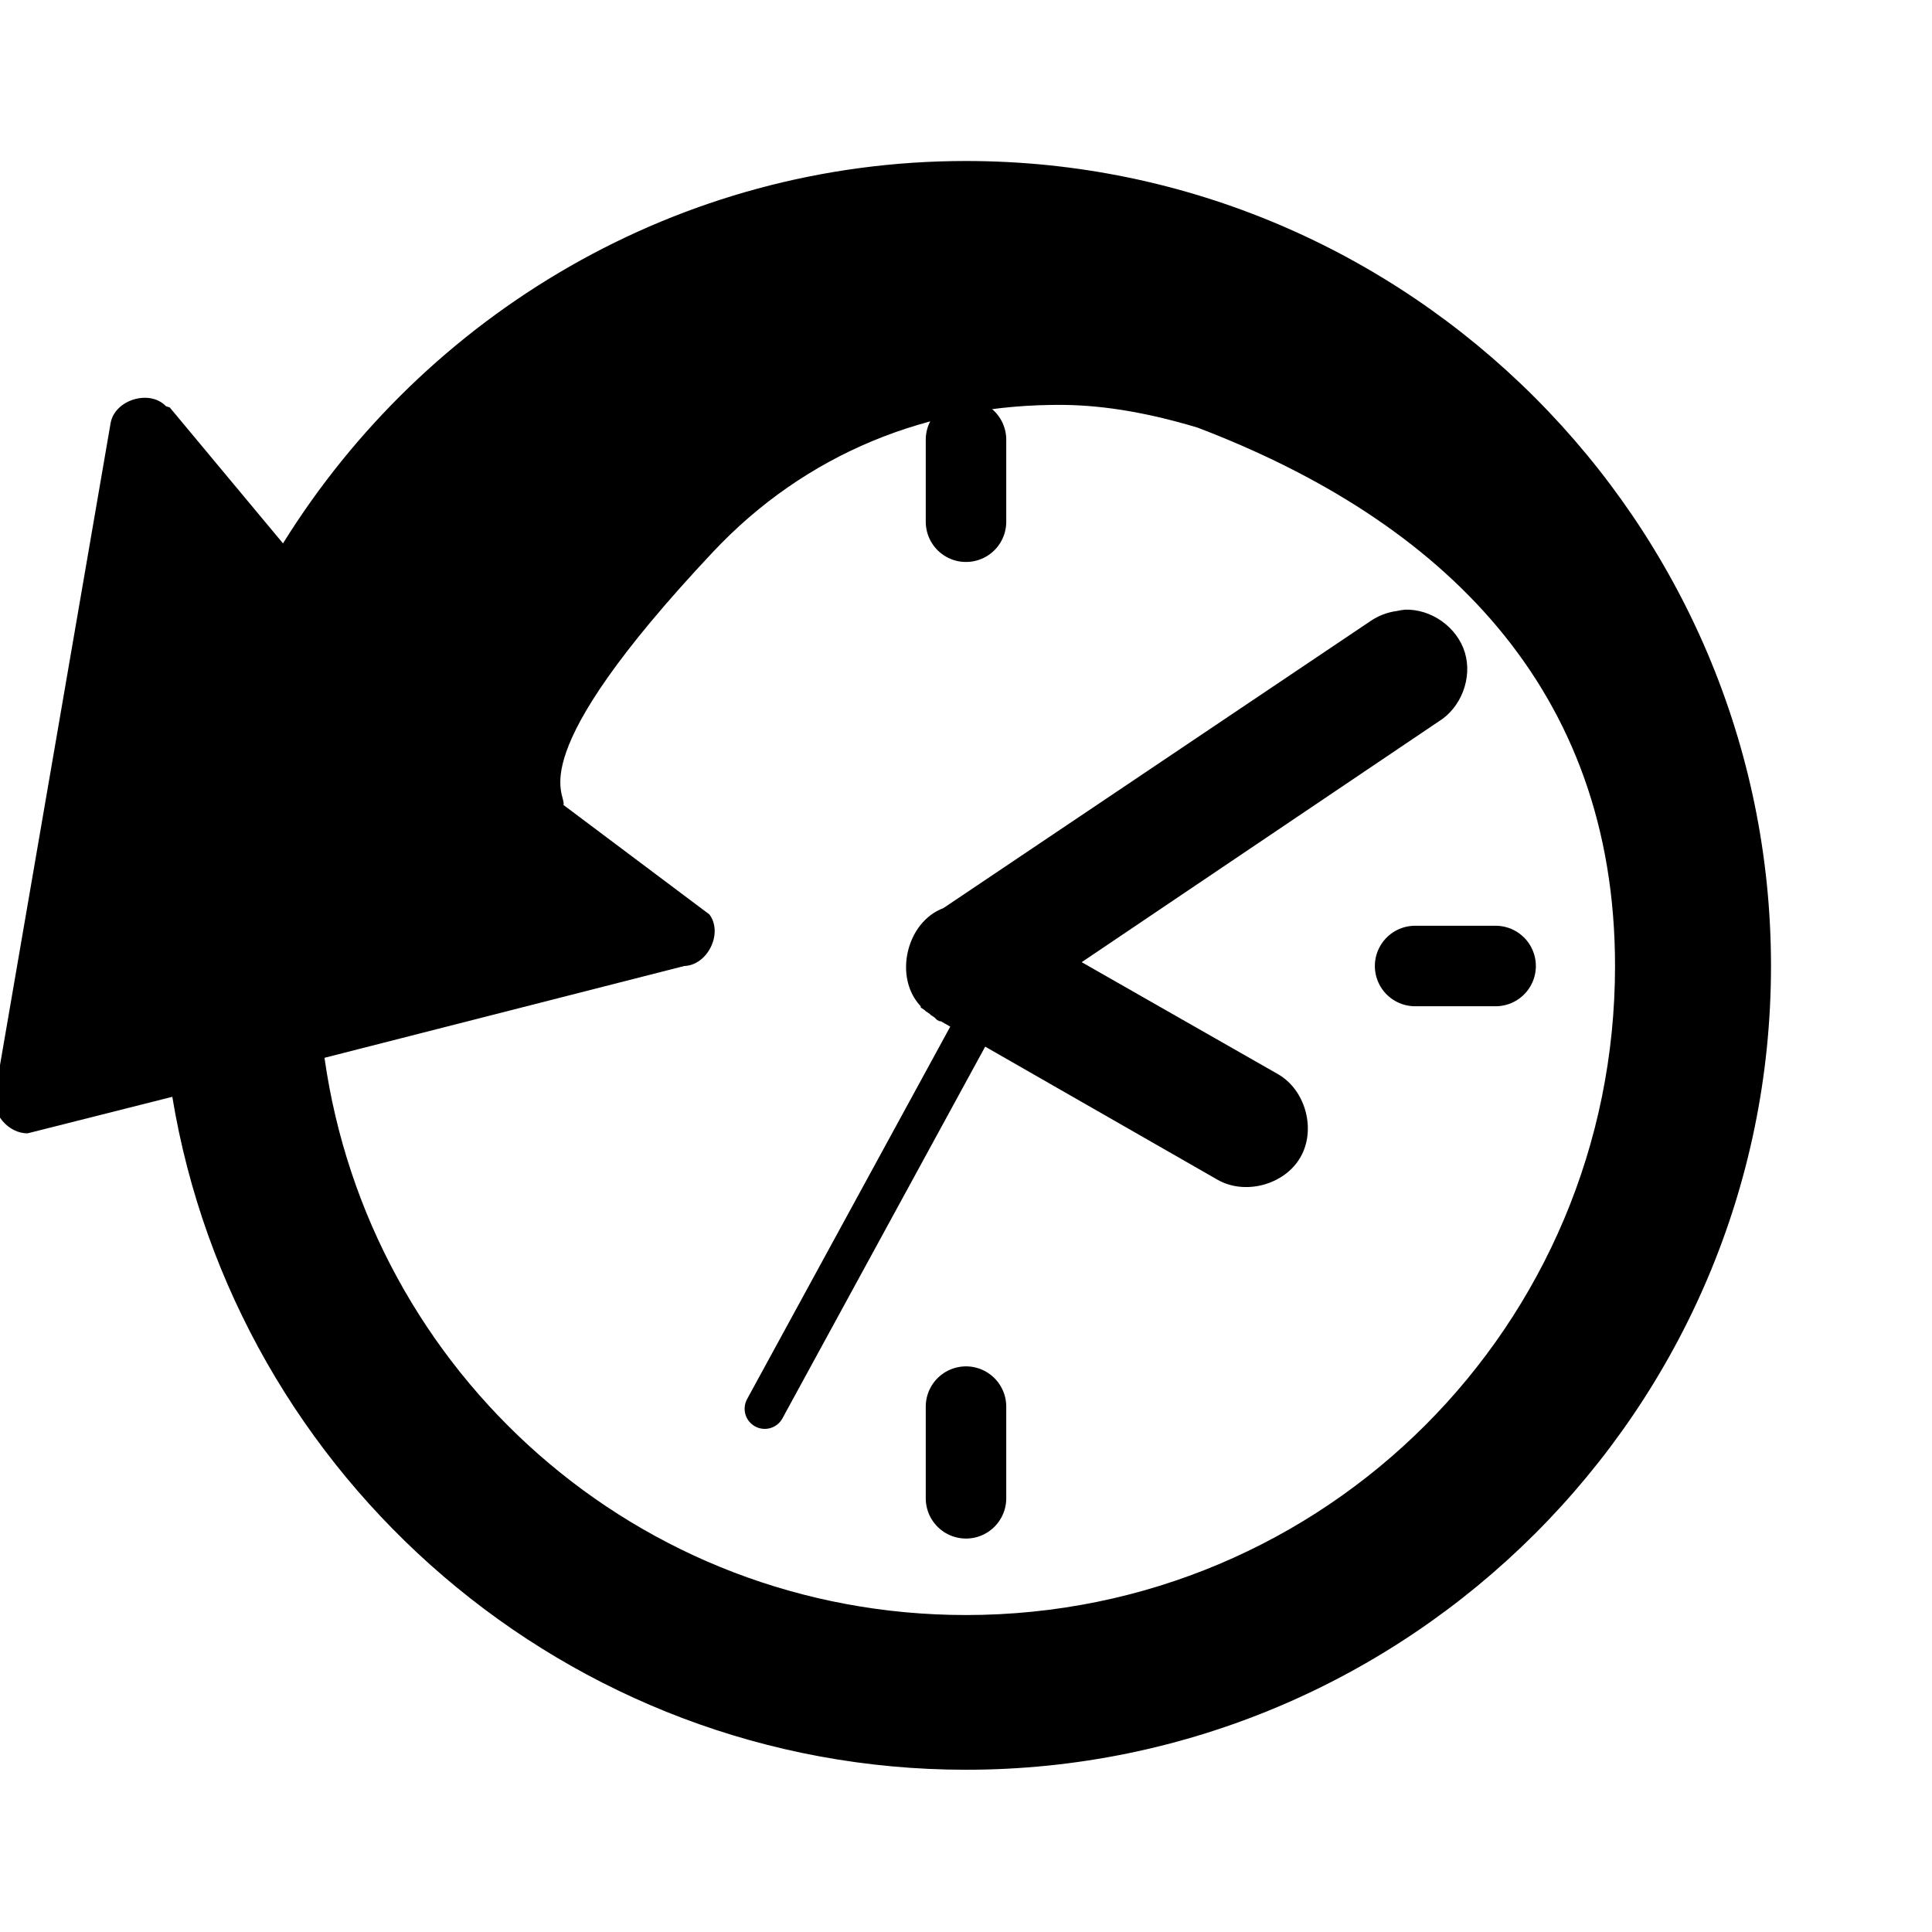
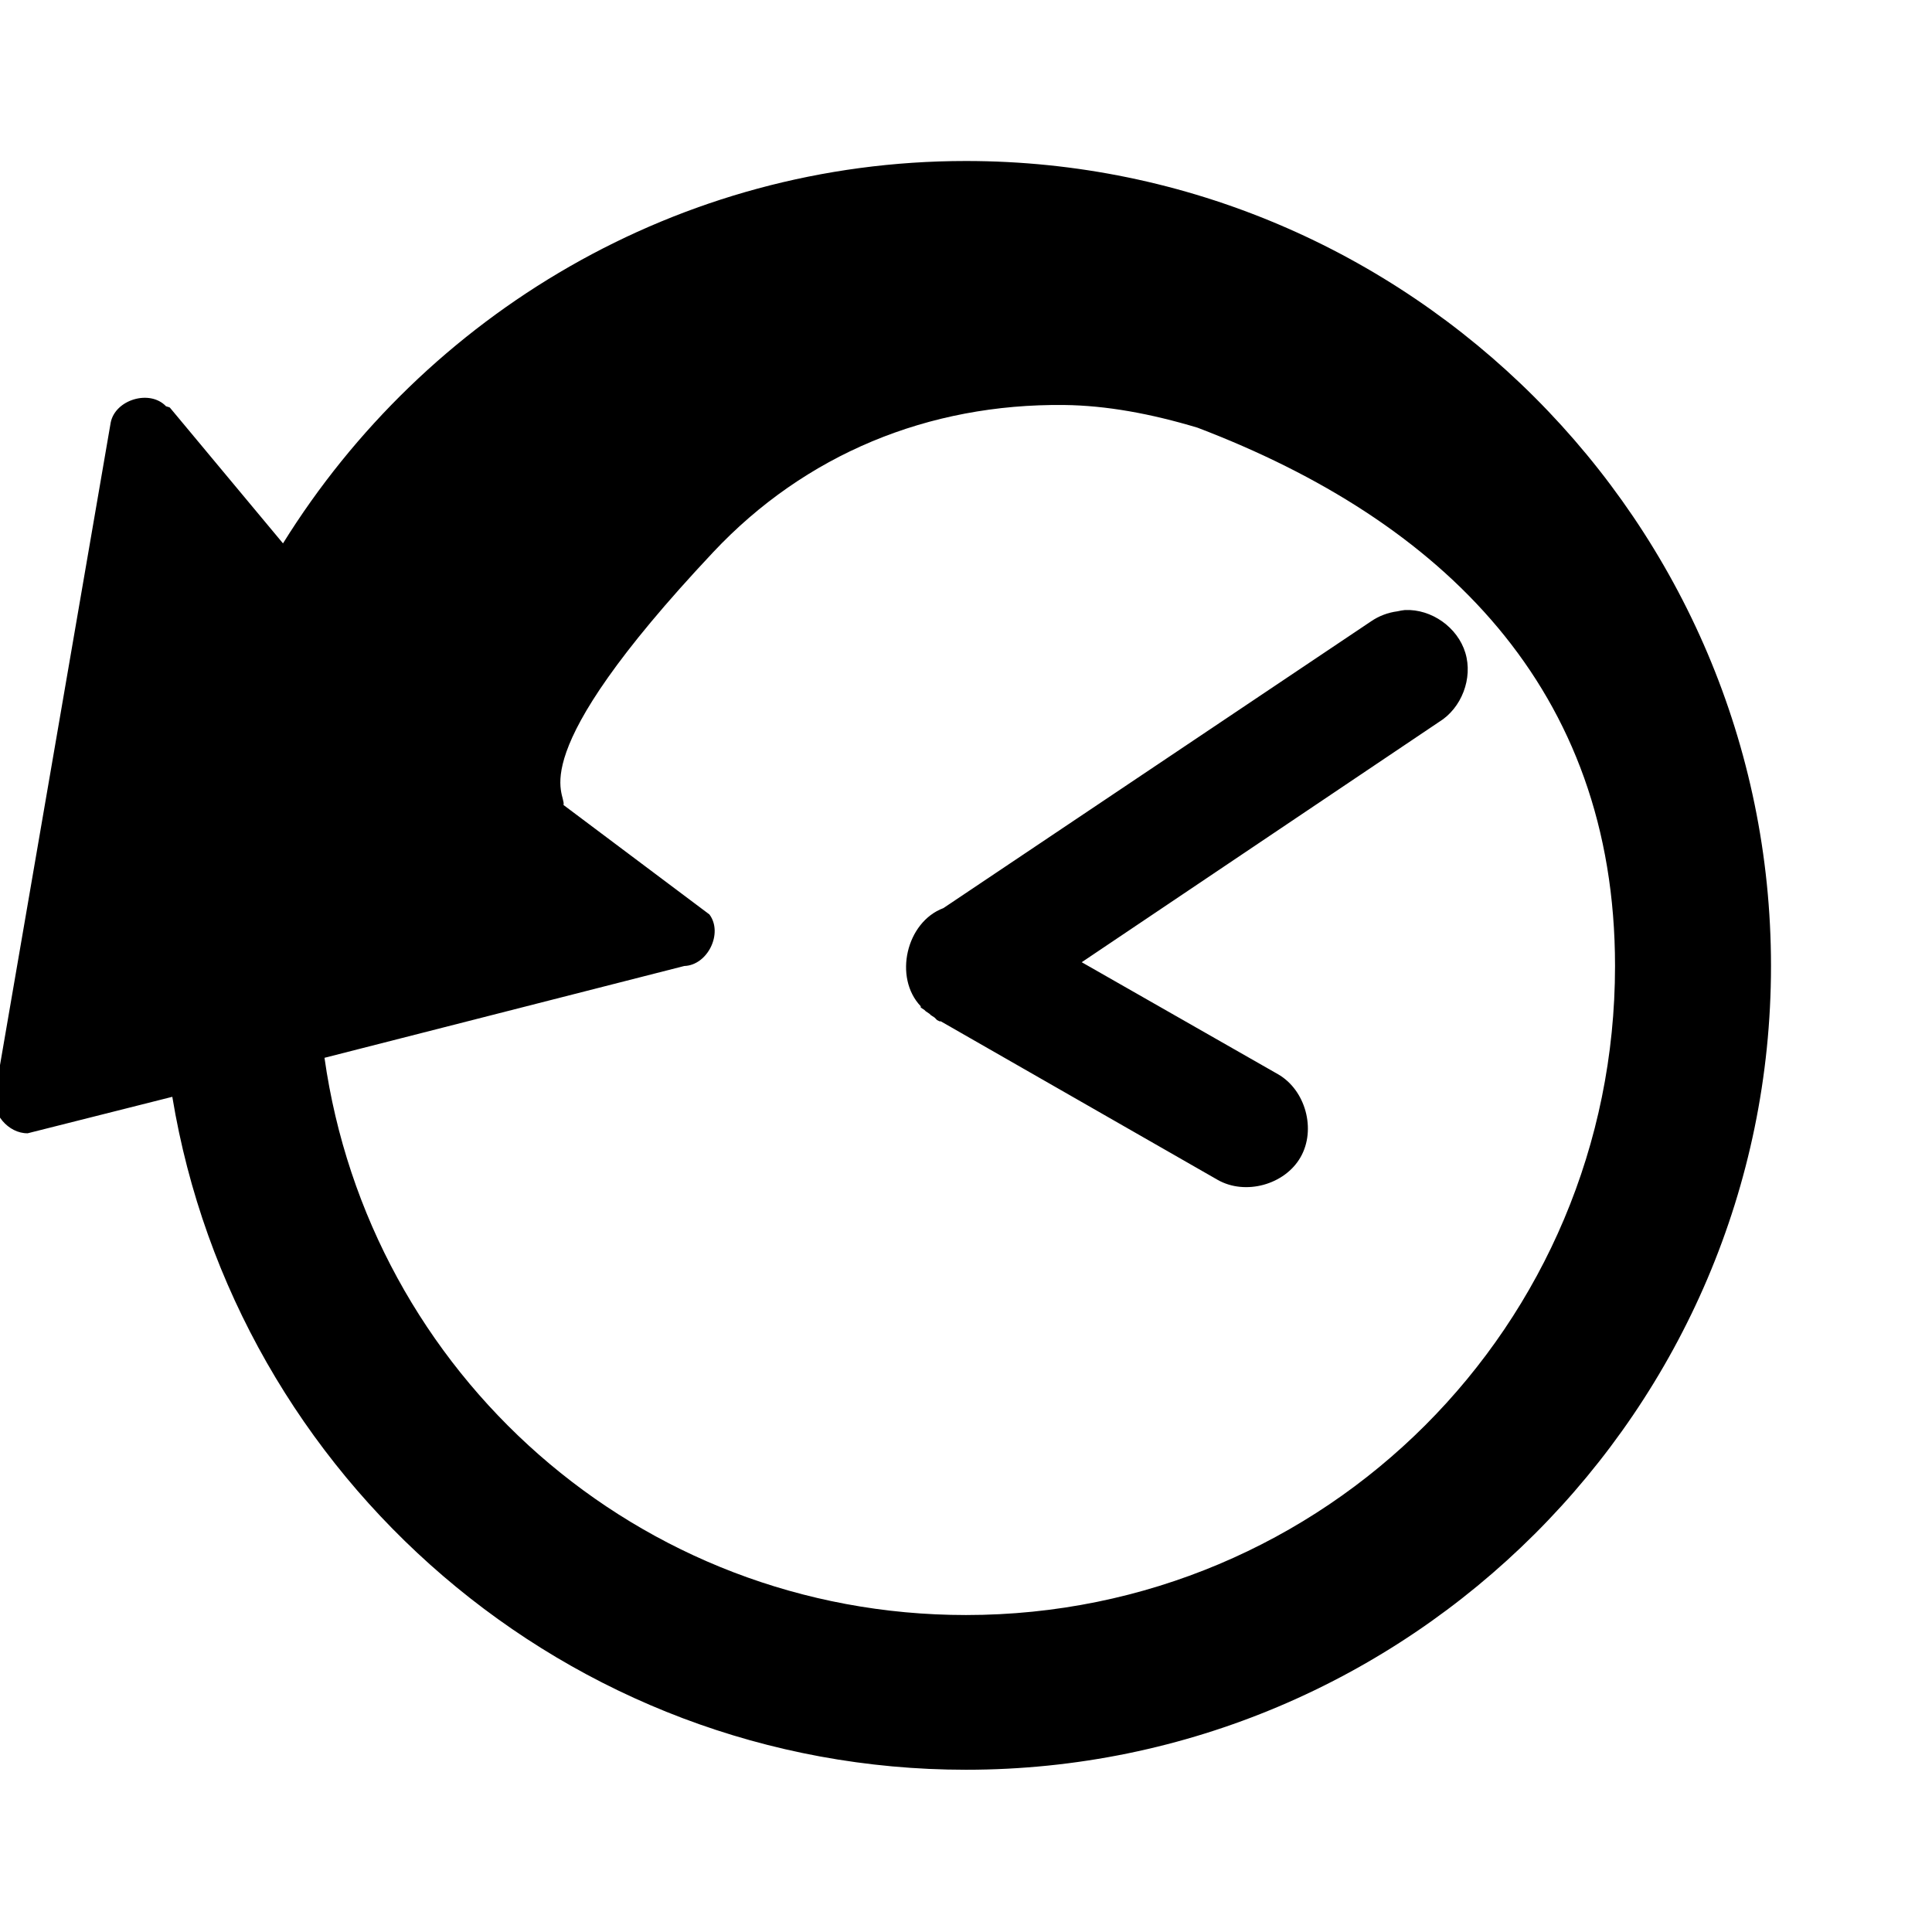
<svg xmlns="http://www.w3.org/2000/svg" xmlns:xlink="http://www.w3.org/1999/xlink" version="1.1" width="48" height="48" id="svg3123">
  <defs id="defs3125">
    <linearGradient id="linearGradient8838-795">
      <stop id="stop2737" style="stop-color:black;stop-opacity:1" offset="0" />
      <stop id="stop2739" style="stop-color:black;stop-opacity:0" offset="1" />
    </linearGradient>
    <radialGradient cx="62.625" cy="4.625" r="10.625" fx="62.625" fy="4.625" id="radialGradient3546" xlink:href="#linearGradient8838-795" gradientUnits="userSpaceOnUse" gradientTransform="matrix(1,0,0,0.341176,0,3.047059)" />
    <linearGradient id="linearGradient37935">
      <stop id="stop37937" style="stop-color:#7c7c7c;stop-opacity:1" offset="0" />
      <stop id="stop37939" style="stop-color:#242424;stop-opacity:1" offset="1" />
    </linearGradient>
    <linearGradient x1="15.656" y1="13.36" x2="15.656" y2="44.786" id="linearGradient3571" xlink:href="#linearGradient37935" gradientUnits="userSpaceOnUse" gradientTransform="translate(0.749992,5e-8)" />
    <linearGradient id="linearGradient4873-625-158-888-767">
      <stop id="stop4258" style="stop-color:white;stop-opacity:1" offset="0" />
      <stop id="stop4260" style="stop-color:white;stop-opacity:0" offset="1" />
    </linearGradient>
    <linearGradient x1="63.397" y1="-9.383" x2="63.397" y2="7.443" id="linearGradient3568" xlink:href="#linearGradient4873-625-158-888-767" gradientUnits="userSpaceOnUse" gradientTransform="matrix(2.149872,0,0,2.149872,-109.3655,31.93534)" />
    <linearGradient id="linearGradient42174">
      <stop id="stop42176" style="stop-color:#a0a0a0;stop-opacity:1" offset="0" />
      <stop id="stop42178" style="stop-color:white;stop-opacity:1" offset="1" />
    </linearGradient>
    <linearGradient x1="6.342" y1="7.789" x2="22.218" y2="25.884" id="linearGradient3565" xlink:href="#linearGradient42174" gradientUnits="userSpaceOnUse" />
    <linearGradient id="linearGradient2145">
      <stop id="stop2147" style="stop-color:#fffffd;stop-opacity:1" offset="0" />
      <stop id="stop2149" style="stop-color:#cbcbc9;stop-opacity:1" offset="1" />
    </linearGradient>
    <radialGradient cx="11.902" cy="10.045" r="29.293" fx="11.902" fy="10.045" id="radialGradient3563" xlink:href="#linearGradient2145" gradientUnits="userSpaceOnUse" />
    <linearGradient id="linearGradient7101">
      <stop id="stop7103" style="stop-color:black;stop-opacity:1" offset="0" />
      <stop id="stop7105" style="stop-color:black;stop-opacity:0" offset="1" />
    </linearGradient>
    <linearGradient x1="79.25" y1="15.75" x2="83.625" y2="14.781" id="linearGradient3566" xlink:href="#linearGradient7101" gradientUnits="userSpaceOnUse" />
    <linearGradient id="linearGradient3747">
      <stop id="stop3749" style="stop-color:#494949;stop-opacity:1" offset="0" />
      <stop id="stop3751" style="stop-color:#888a85;stop-opacity:0" offset="1" />
    </linearGradient>
    <linearGradient x1="78.312" y1="12.312" x2="83.203" y2="12.093" id="linearGradient3554" xlink:href="#linearGradient3747" gradientUnits="userSpaceOnUse" gradientTransform="matrix(1.639971,0,0,1.771048,-112.5597,-11.63673)" />
    <linearGradient id="linearGradient7089">
      <stop id="stop7091" style="stop-color:#eeeeec;stop-opacity:1" offset="0" />
      <stop id="stop7093" style="stop-color:#eeeeec;stop-opacity:0" offset="1" />
    </linearGradient>
    <linearGradient x1="80.625" y1="14.062" x2="83.219" y2="13.875" id="linearGradient3552" xlink:href="#linearGradient7089" gradientUnits="userSpaceOnUse" gradientTransform="matrix(1.639971,0,0,1.771048,-112.5597,-11.63673)" />
    <linearGradient id="linearGradient7065">
      <stop id="stop7067" style="stop-color:white;stop-opacity:1" offset="0" />
      <stop id="stop7069" style="stop-color:white;stop-opacity:0" offset="1" />
    </linearGradient>
    <linearGradient x1="78.5" y1="16.406" x2="83.031" y2="16.438" id="linearGradient3549" xlink:href="#linearGradient7065" gradientUnits="userSpaceOnUse" gradientTransform="matrix(1.639971,0,0,1.771048,-112.5597,-11.63673)" />
  </defs>
-   <path style="font-size:medium;font-style:normal;font-variant:normal;font-weight:normal;font-stretch:normal;text-indent:0;text-align:start;text-decoration:none;line-height:normal;letter-spacing:normal;word-spacing:normal;text-transform:none;direction:ltr;block-progression:tb;writing-mode:lr-tb;text-anchor:start;baseline-shift:baseline;opacity:1.0;color:#000000;fill:#5555555;fill-opacity:1;stroke:none;stroke-width:3.905;marker:none;visibility:visible;display:inline;overflow:visible;enable-background:accumulate;font-family:Sans;-inkscape-font-specification:Sans" d="M 24,4 C 16.841,4 10.561,7.819 7.031,13.5 L 4.219,10.125 C 4.19,10.109 4.155,10.107 4.125,10.094 3.723,9.669 2.862,9.927 2.75,10.5 l -2.875,16.688 c -0.102,0.469 0.333,0.976 0.812,0.969 L 4.281,27.25 C 5.844,36.718 14.1,43.969 24,43.969 35.009,43.969 44,35.009 44,24 44,12.991 35.009,4 24,4 z m 2.438,6.06 c 1.05,0.012 2.153,0.215 3.312,0.563 C 35.821,12.935 40.125,17.104 40.125,24 40.125,32.926 32.926,40.125 24,40.125 15.851,40.125 9.169,34.119 8.062,26.281 L 17,24 c 0.581,-0.018 0.973,-0.815 0.625,-1.281 L 14,20 C 14.078,19.697 12.872,18.864 17.715,13.712 20,11.281 23.062,10.023 26.438,10.06 z" id="path59" />
-   <path style="opacity:1.0;fill:none;stroke:#000000;stroke-width:2;stroke-linecap:round;stroke-linejoin:round;stroke-miterlimit:4;stroke-opacity:1;stroke-dasharray:none" d="m 24,10.925 0,2.037" id="path61" />
-   <path style="opacity:1.0;fill:none;stroke:#000000;stroke-width:2;stroke-linecap:round;stroke-linejoin:round;stroke-miterlimit:4;stroke-opacity:1;stroke-dasharray:none" d="m 24,34.947 0,2.278" id="path63" />
-   <path style="opacity:1.0;fill:none;stroke:#000000;stroke-width:2;stroke-linecap:round;stroke-linejoin:round;stroke-miterlimit:4;stroke-opacity:1;stroke-dasharray:none" d="m 37.158,24 -2,0" id="path3807-6" />
-   <path style="font-size:medium;font-style:normal;font-variant:normal;font-weight:normal;font-stretch:normal;text-indent:0;text-align:start;text-decoration:none;line-height:normal;letter-spacing:normal;word-spacing:normal;text-transform:none;direction:ltr;block-progression:tb;writing-mode:lr-tb;text-anchor:start;baseline-shift:baseline;opacity:1.0;color:#000000;fill:#5555555;fill-opacity:1;stroke:none;stroke-width:3;marker:none;visibility:visible;display:inline;overflow:visible;enable-background:accumulate;font-family:Sans;-inkscape-font-specification:Sans" d="m 34.894,15.149 c -0.063,0.006 -0.126,0.017 -0.188,0.031 -0.234,0.03 -0.461,0.117 -0.656,0.25 L 23.438,22.562 C 22.514,22.908 22.196,24.285 22.875,25 c -1.08e-4,0.01 -1.08e-4,0.021 0,0.031 0.03,0.022 0.062,0.043 0.094,0.062 0.01,0.011 0.021,0.021 0.031,0.031 0.03,0.022 0.062,0.043 0.094,0.062 0.01,0.011 0.021,0.021 0.031,0.031 0.03,0.022 0.062,0.043 0.094,0.062 0.01,0.011 0.021,0.021 0.031,0.031 l 0.031,0.031 c 0.021,0.011 0.041,0.021 0.062,0.031 l 0.031,0 6.875,3.938 c 0.687,0.393 1.67,0.125 2.062,-0.562 0.393,-0.687 0.125,-1.67 -0.562,-2.062 l -4.875,-2.781 8.863,-5.976 c 0.564,-0.342 0.849,-1.086 0.657,-1.718 -0.192,-0.632 -0.842,-1.092 -1.501,-1.063 z" id="path3889" />
-   <path style="opacity:1.0;fill:none;stroke:#000000;stroke-width:1px;stroke-linecap:round;stroke-linejoin:miter;stroke-opacity:1" d="M 25,24 19,35" id="path3918" />
+   <path style="font-size:medium;font-style:normal;font-variant:normal;font-weight:normal;font-stretch:normal;text-indent:0;text-align:start;text-decoration:none;line-height:normal;letter-spacing:normal;word-spacing:normal;text-transform:none;direction:ltr;block-progression:tb;writing-mode:lr-tb;text-anchor:start;baseline-shift:baseline;opacity:1.0;color:#000000;fill:#5555555;fill-opacity:1;stroke:none;stroke-width:3.905;marker:none;visibility:visible;display:inline;overflow:visible;enable-background:accumulate;font-family:Sans;-inkscape-font-specification:Sans" d="M 24 4 C 16.841 4 10.561 7.819 7.031 13.5 L 4.219 10.125 C 4.19 10.109 4.155 10.107 4.125 10.094 C 3.723 9.669 2.862 9.927 2.75 10.5 L -0.125 27.188 C -0.227 27.656 0.208 28.163 0.688 28.156 L 4.281 27.25 C 5.844 36.718 14.1 43.969 24 43.969 C 35.009 43.969 44 35.009 44 24 C 44 12.991 35.009 4 24 4 z M 26.438 10.062 C 27.488 10.074 28.591 10.277 29.75 10.625 C 35.821 12.937 40.125 17.104 40.125 24 C 40.125 32.926 32.926 40.125 24 40.125 C 15.851 40.125 9.169 34.119 8.062 26.281 L 17 24 C 17.581 23.982 17.973 23.185 17.625 22.719 L 14 20 C 14.078 19.697 12.876 18.871 17.719 13.719 C 20.003 11.288 23.062 10.025 26.438 10.062 z M 34.906 15.156 C 34.843 15.163 34.781 15.173 34.719 15.188 C 34.484 15.218 34.257 15.304 34.062 15.438 L 23.438 22.562 C 22.514 22.908 22.196 24.285 22.875 25 C 22.875 25.01 22.875 25.021 22.875 25.031 C 22.905 25.053 22.937 25.074 22.969 25.094 C 22.979 25.104 22.989 25.115 23 25.125 C 23.03 25.147 23.062 25.168 23.094 25.188 C 23.104 25.198 23.114 25.208 23.125 25.219 C 23.155 25.241 23.187 25.262 23.219 25.281 C 23.229 25.292 23.239 25.302 23.25 25.312 L 23.281 25.344 C 23.302 25.355 23.323 25.365 23.344 25.375 L 23.375 25.375 L 30.25 29.312 C 30.937 29.705 31.92 29.437 32.312 28.75 C 32.705 28.063 32.437 27.08 31.75 26.688 L 26.875 23.906 L 35.75 17.938 C 36.314 17.595 36.598 16.85 36.406 16.219 C 36.215 15.587 35.566 15.127 34.906 15.156 z " id="path59" />
</svg>
